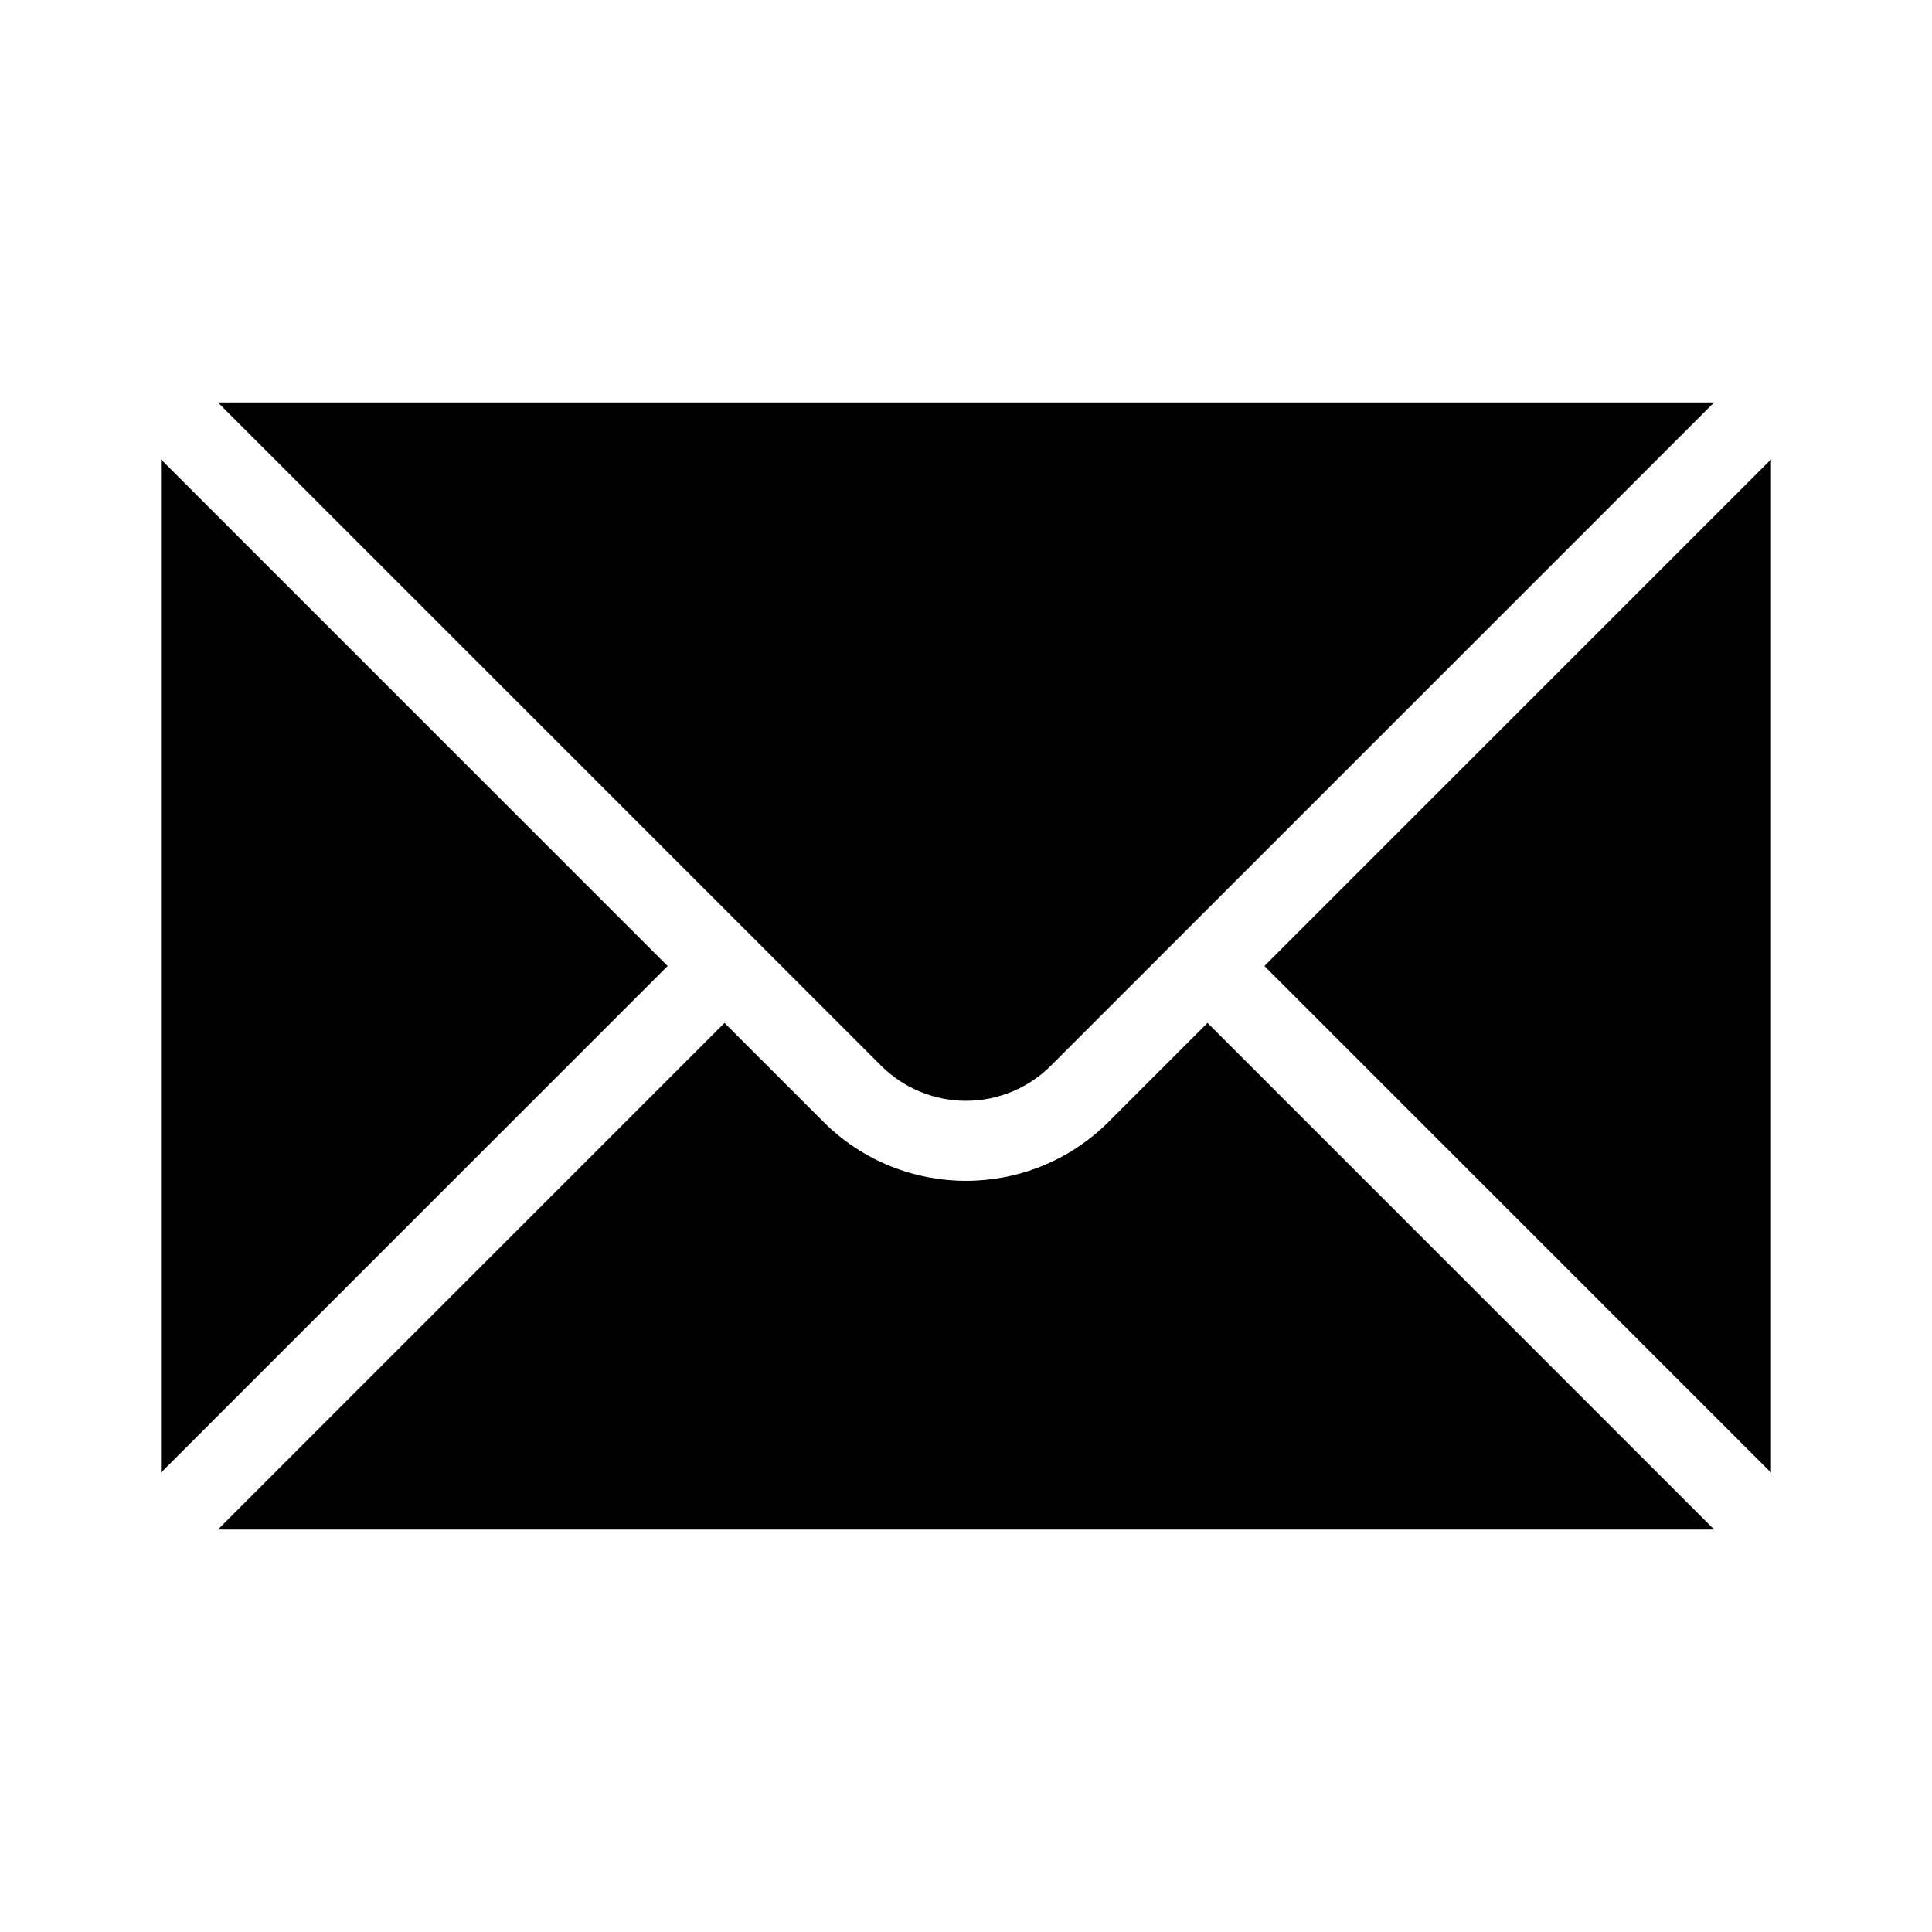
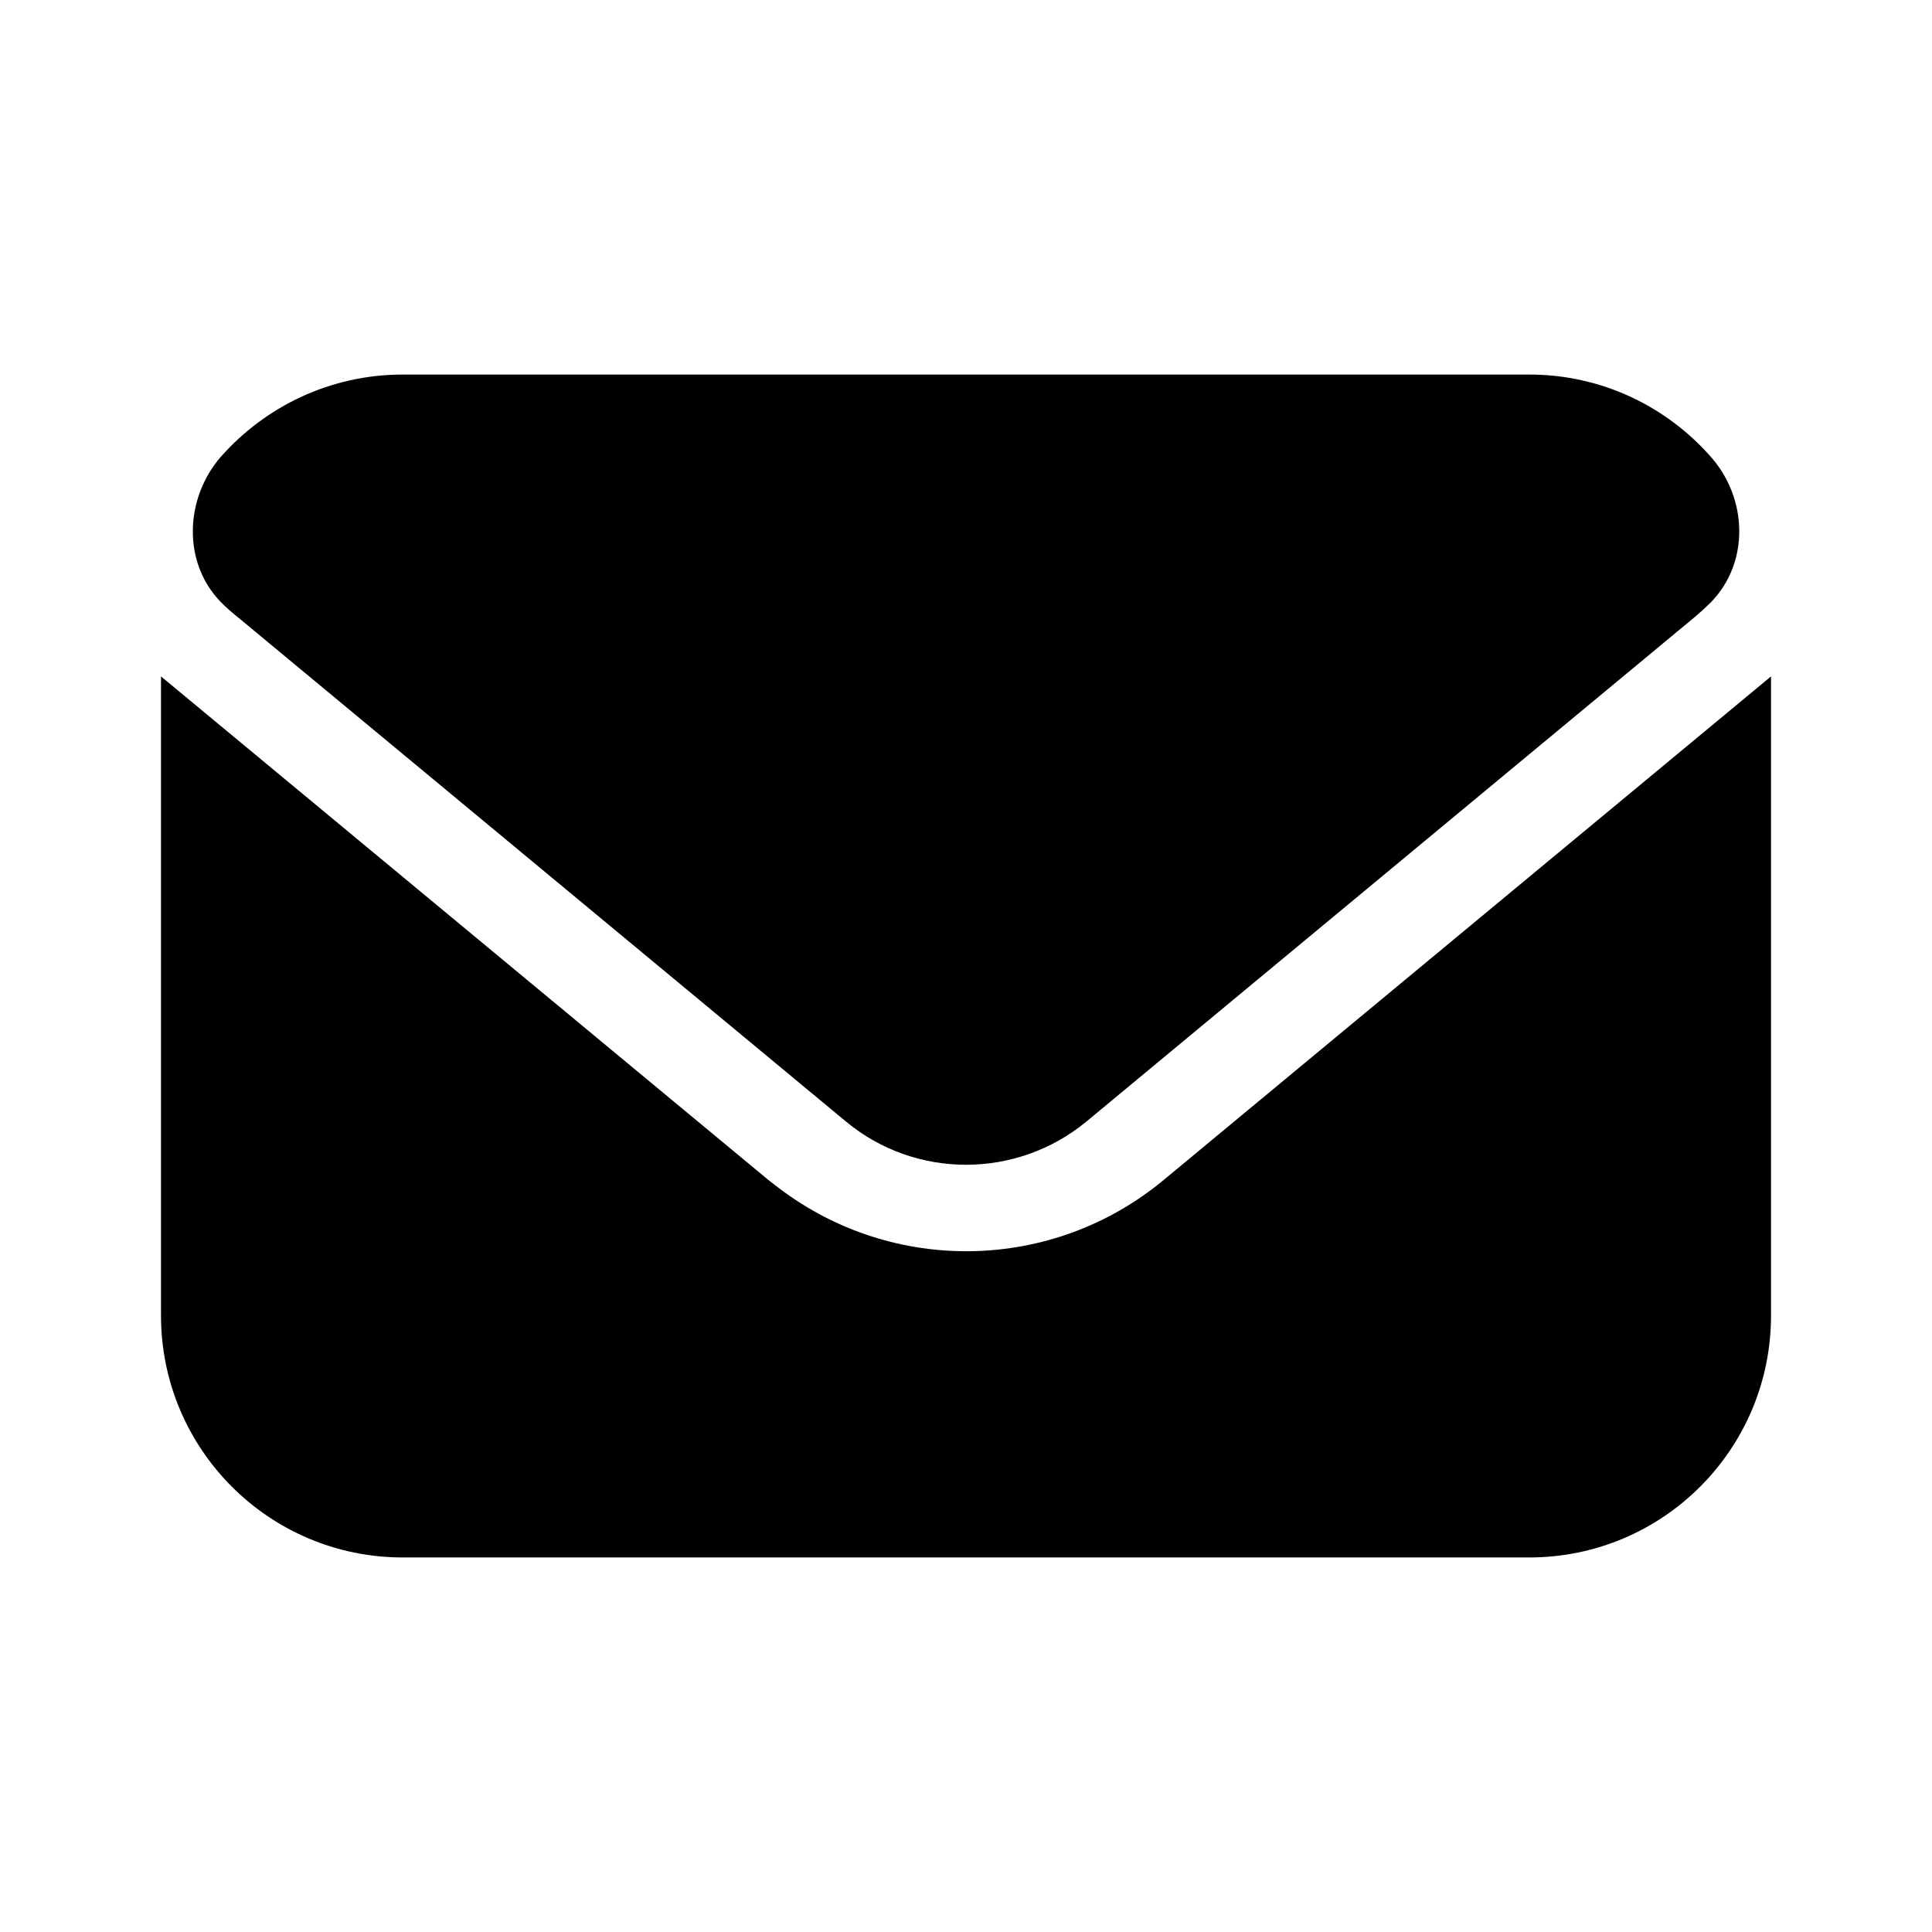
<svg xmlns="http://www.w3.org/2000/svg" width="192" height="192" viewBox="0 0 192 192">
-   <path d="m21.656 40 65.856 65.856a11.946 11.946 0 0 0 16.976 0L170.344 40zM16 45.656v100.69l50.344-50.344zm160 0L125.656 96 176 146.344zm-104 56L21.656 152h148.69l-50.344-50.344-9.856 9.856a20.056 20.056 0 0 1-28.288 0z" />
+   <path d="M40.036 37.222c-7.225 0-13.672 3.184-18.081 8.163-3.592 4.123-3.836 10.495-.04 14.414.53.531 1.063 1.018 1.634 1.467l60.532 50.2c6.899 5.715 16.938 5.715 23.876 0l60.532-50.2a26 26 0 0 0 1.555-1.427c3.837-3.959 3.633-10.29 0-14.414-4.408-5.02-10.856-8.203-18.081-8.203zM16 67.221v63.514c0 13.266 10.729 24.044 24.036 24.044h111.93c13.306 0 24.036-10.778 24.036-24.044V67.221l-60.365 50.049c-11.021 9.143-26.815 9.425-38.162.853l-1.108-.853z" />
</svg>
